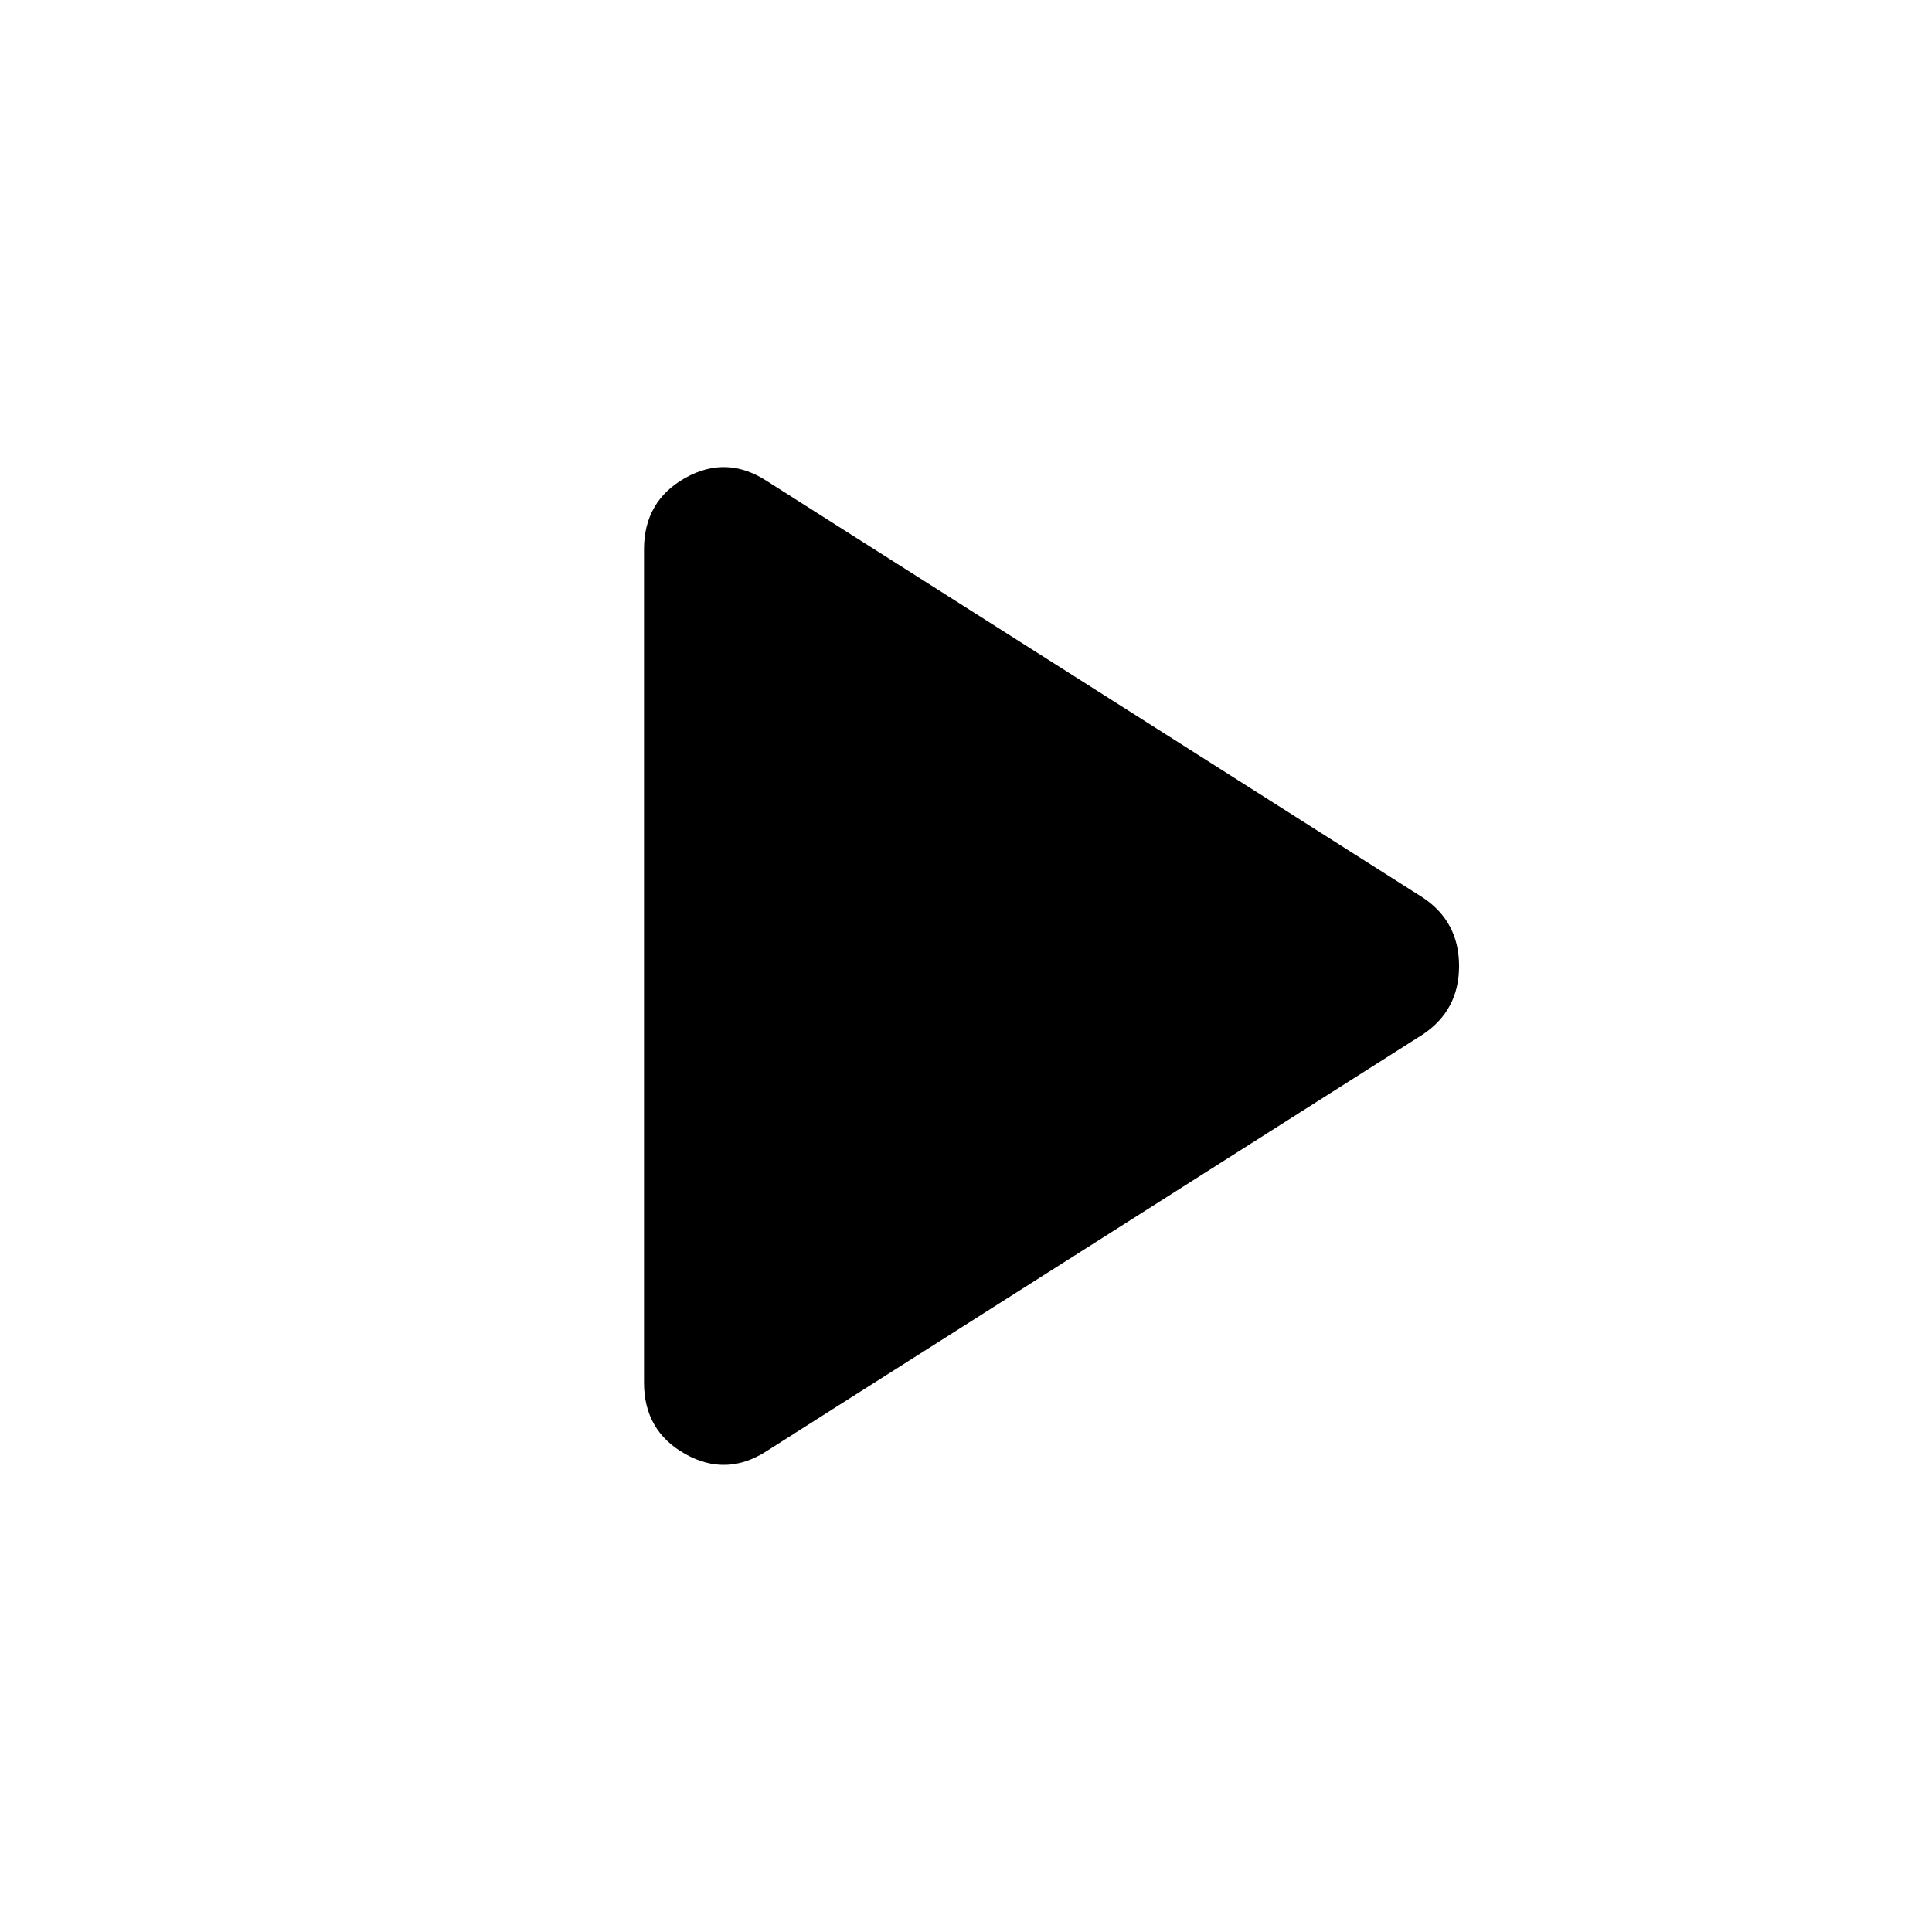
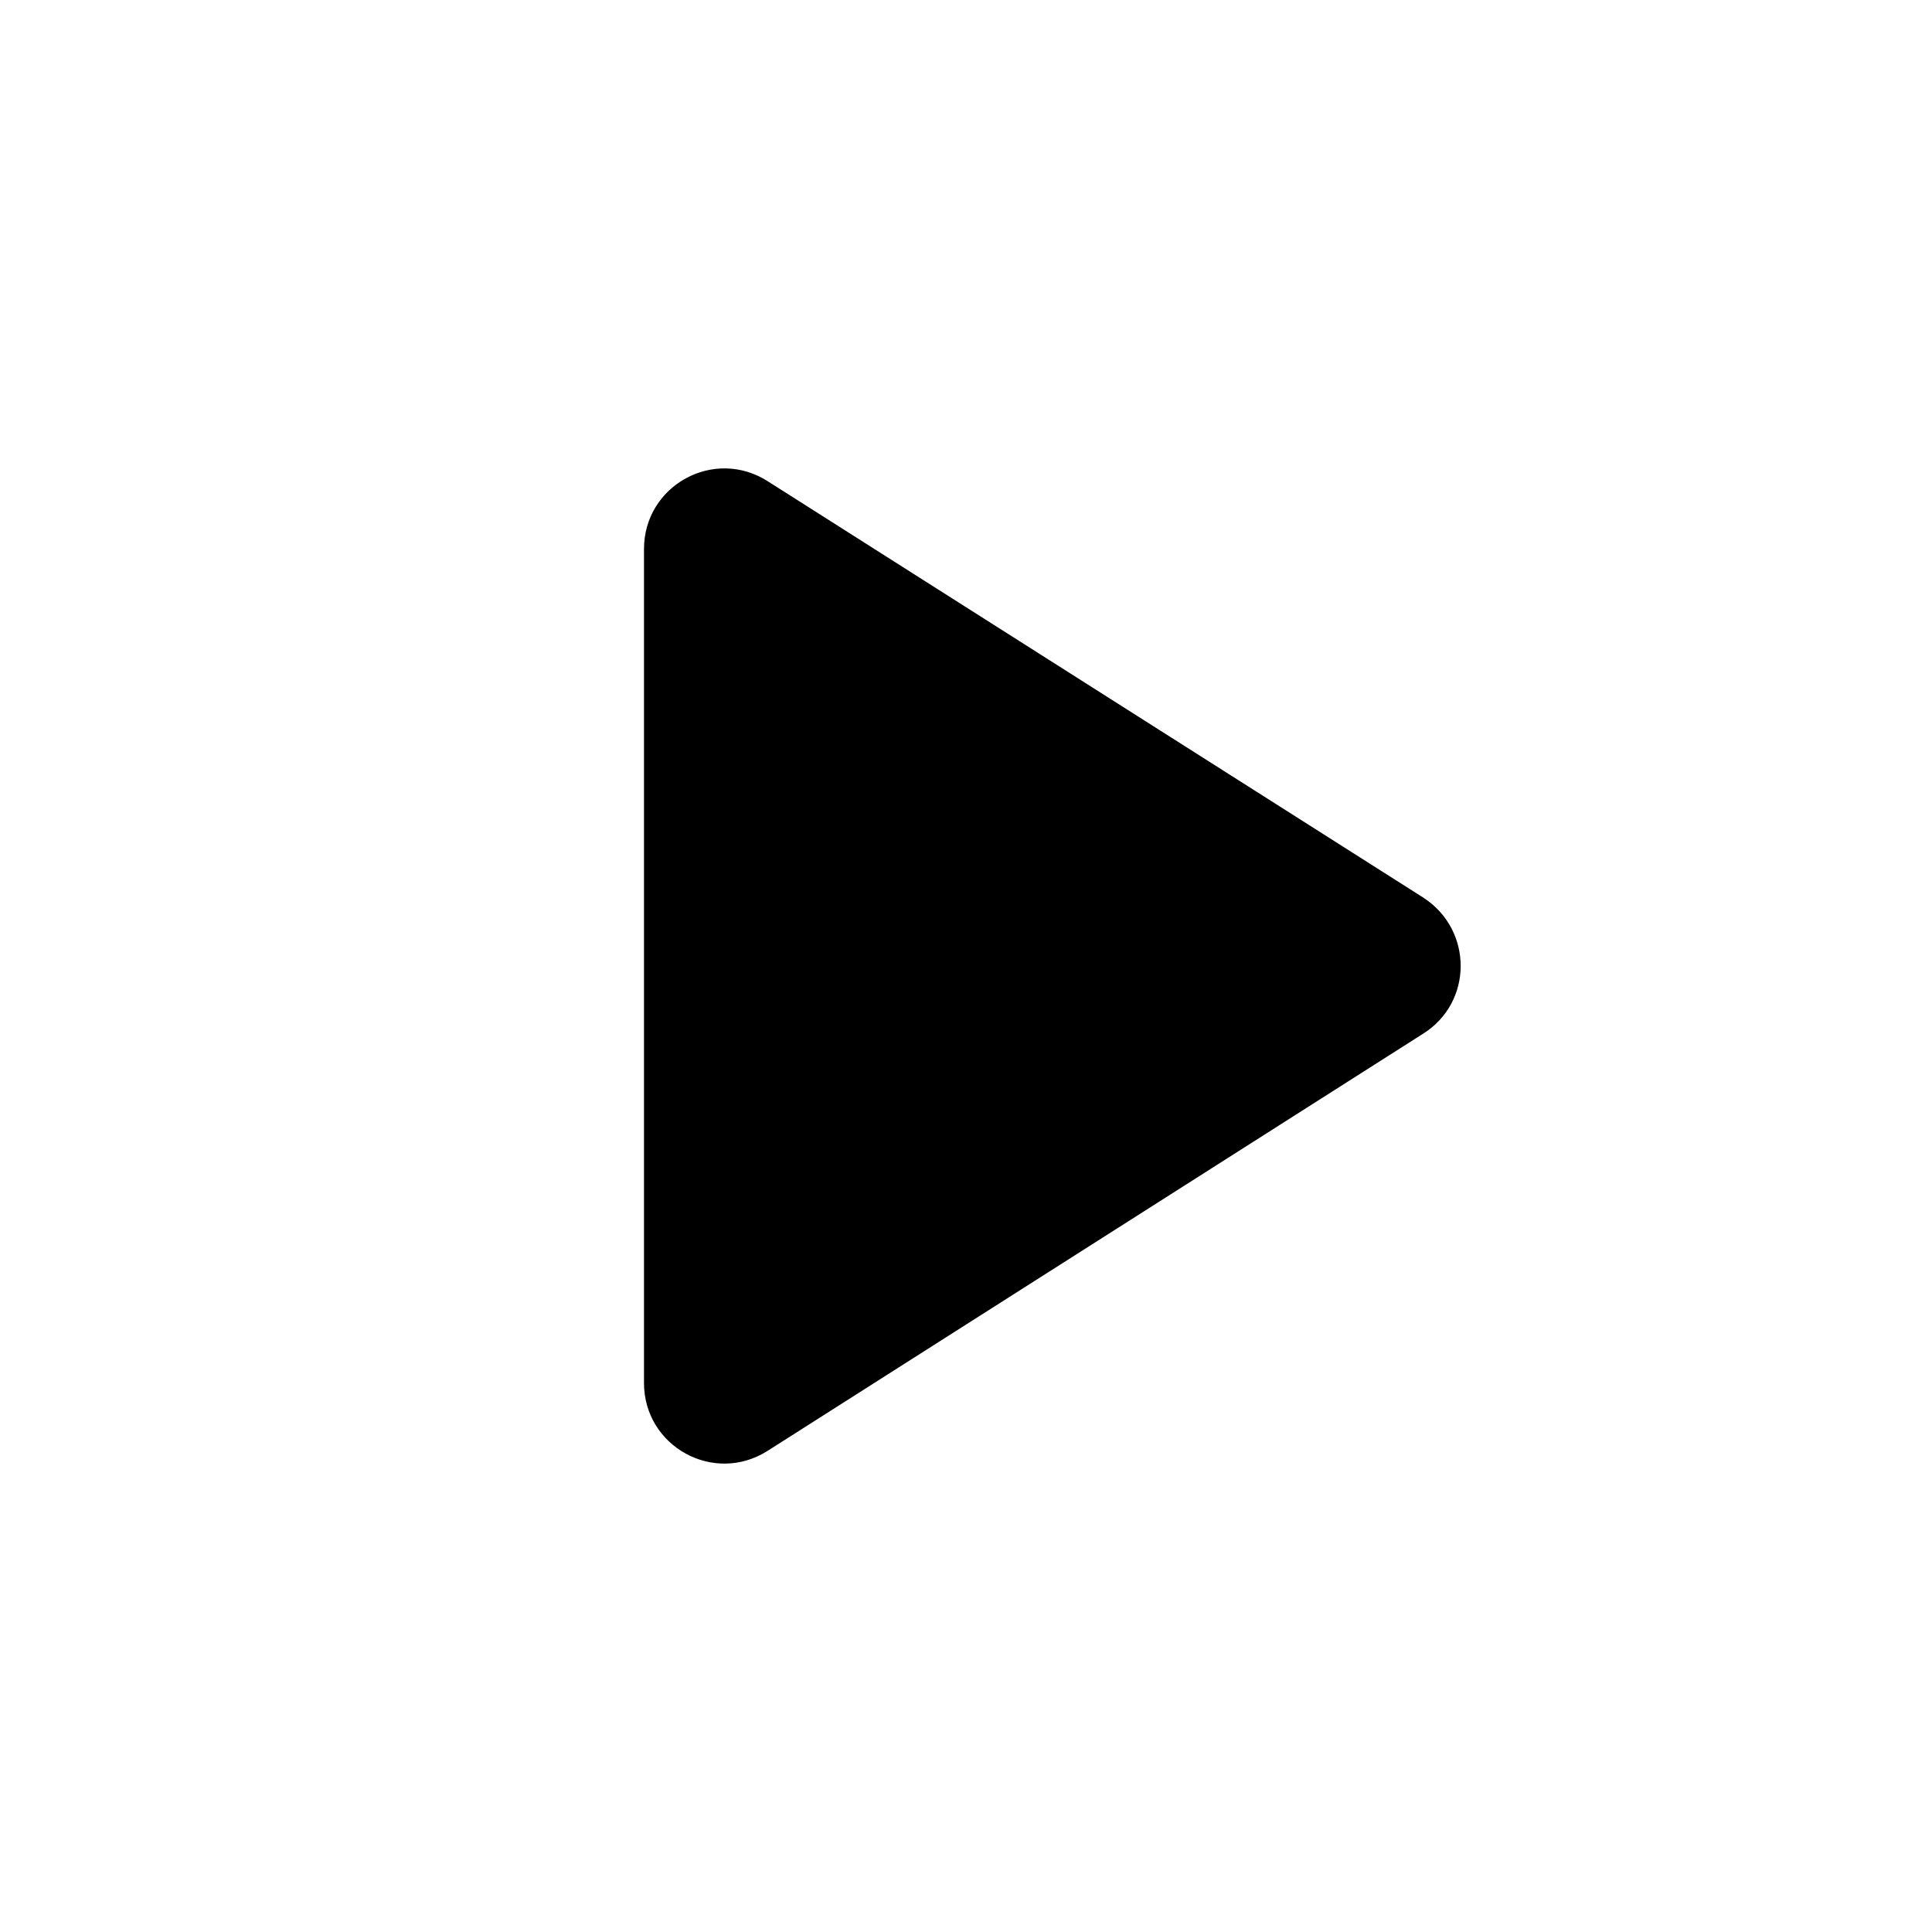
- <svg xmlns="http://www.w3.org/2000/svg" height="24" width="24">
-   <path d="M9.525 18.025q-.5.325-1.013.037Q8 17.775 8 17.175V6.825q0-.6.512-.888.513-.287 1.013.038l8.15 5.175q.45.3.45.85t-.45.85Z" />
+ <svg xmlns="http://www.w3.org/2000/svg" height="24px" viewBox="0 0 24 24" width="24px" fill="#000000">
+   <path d="M8 6.82v10.36c0 .79.87 1.27 1.54.84l8.14-5.18c.62-.39.62-1.29 0-1.69L9.54 5.98C8.87 5.55 8 6.03 8 6.82z" />
</svg>
